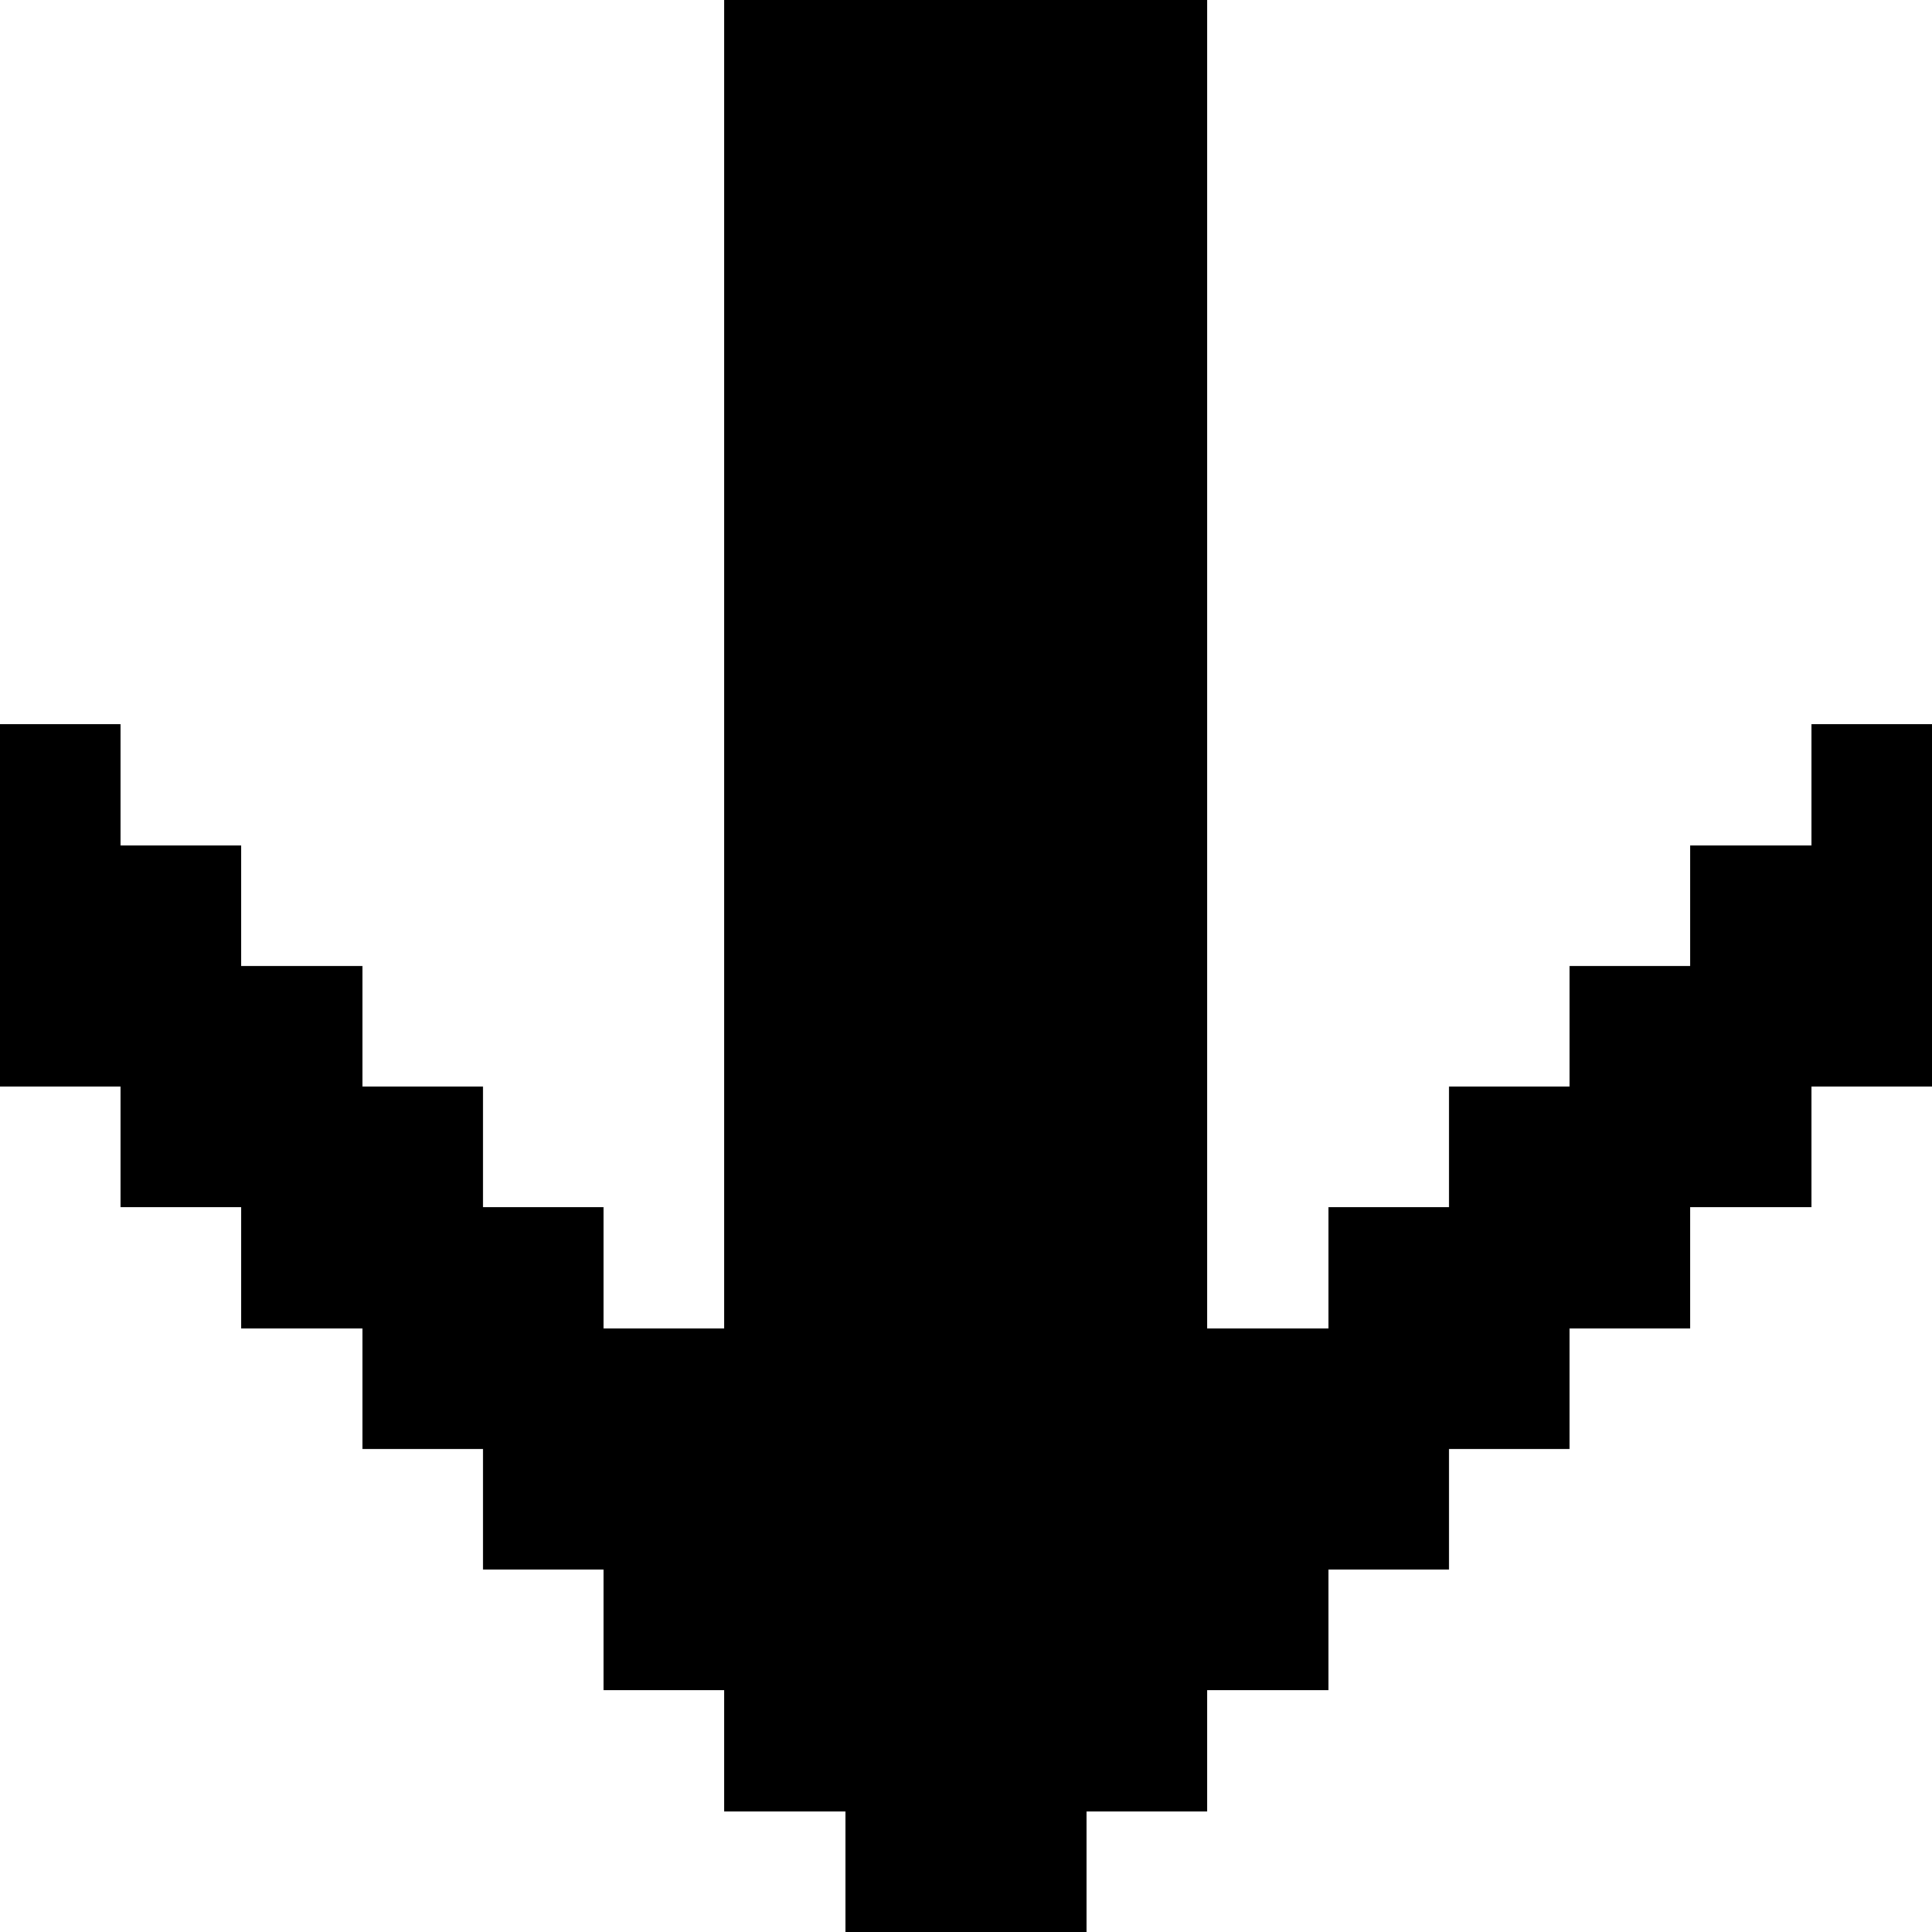
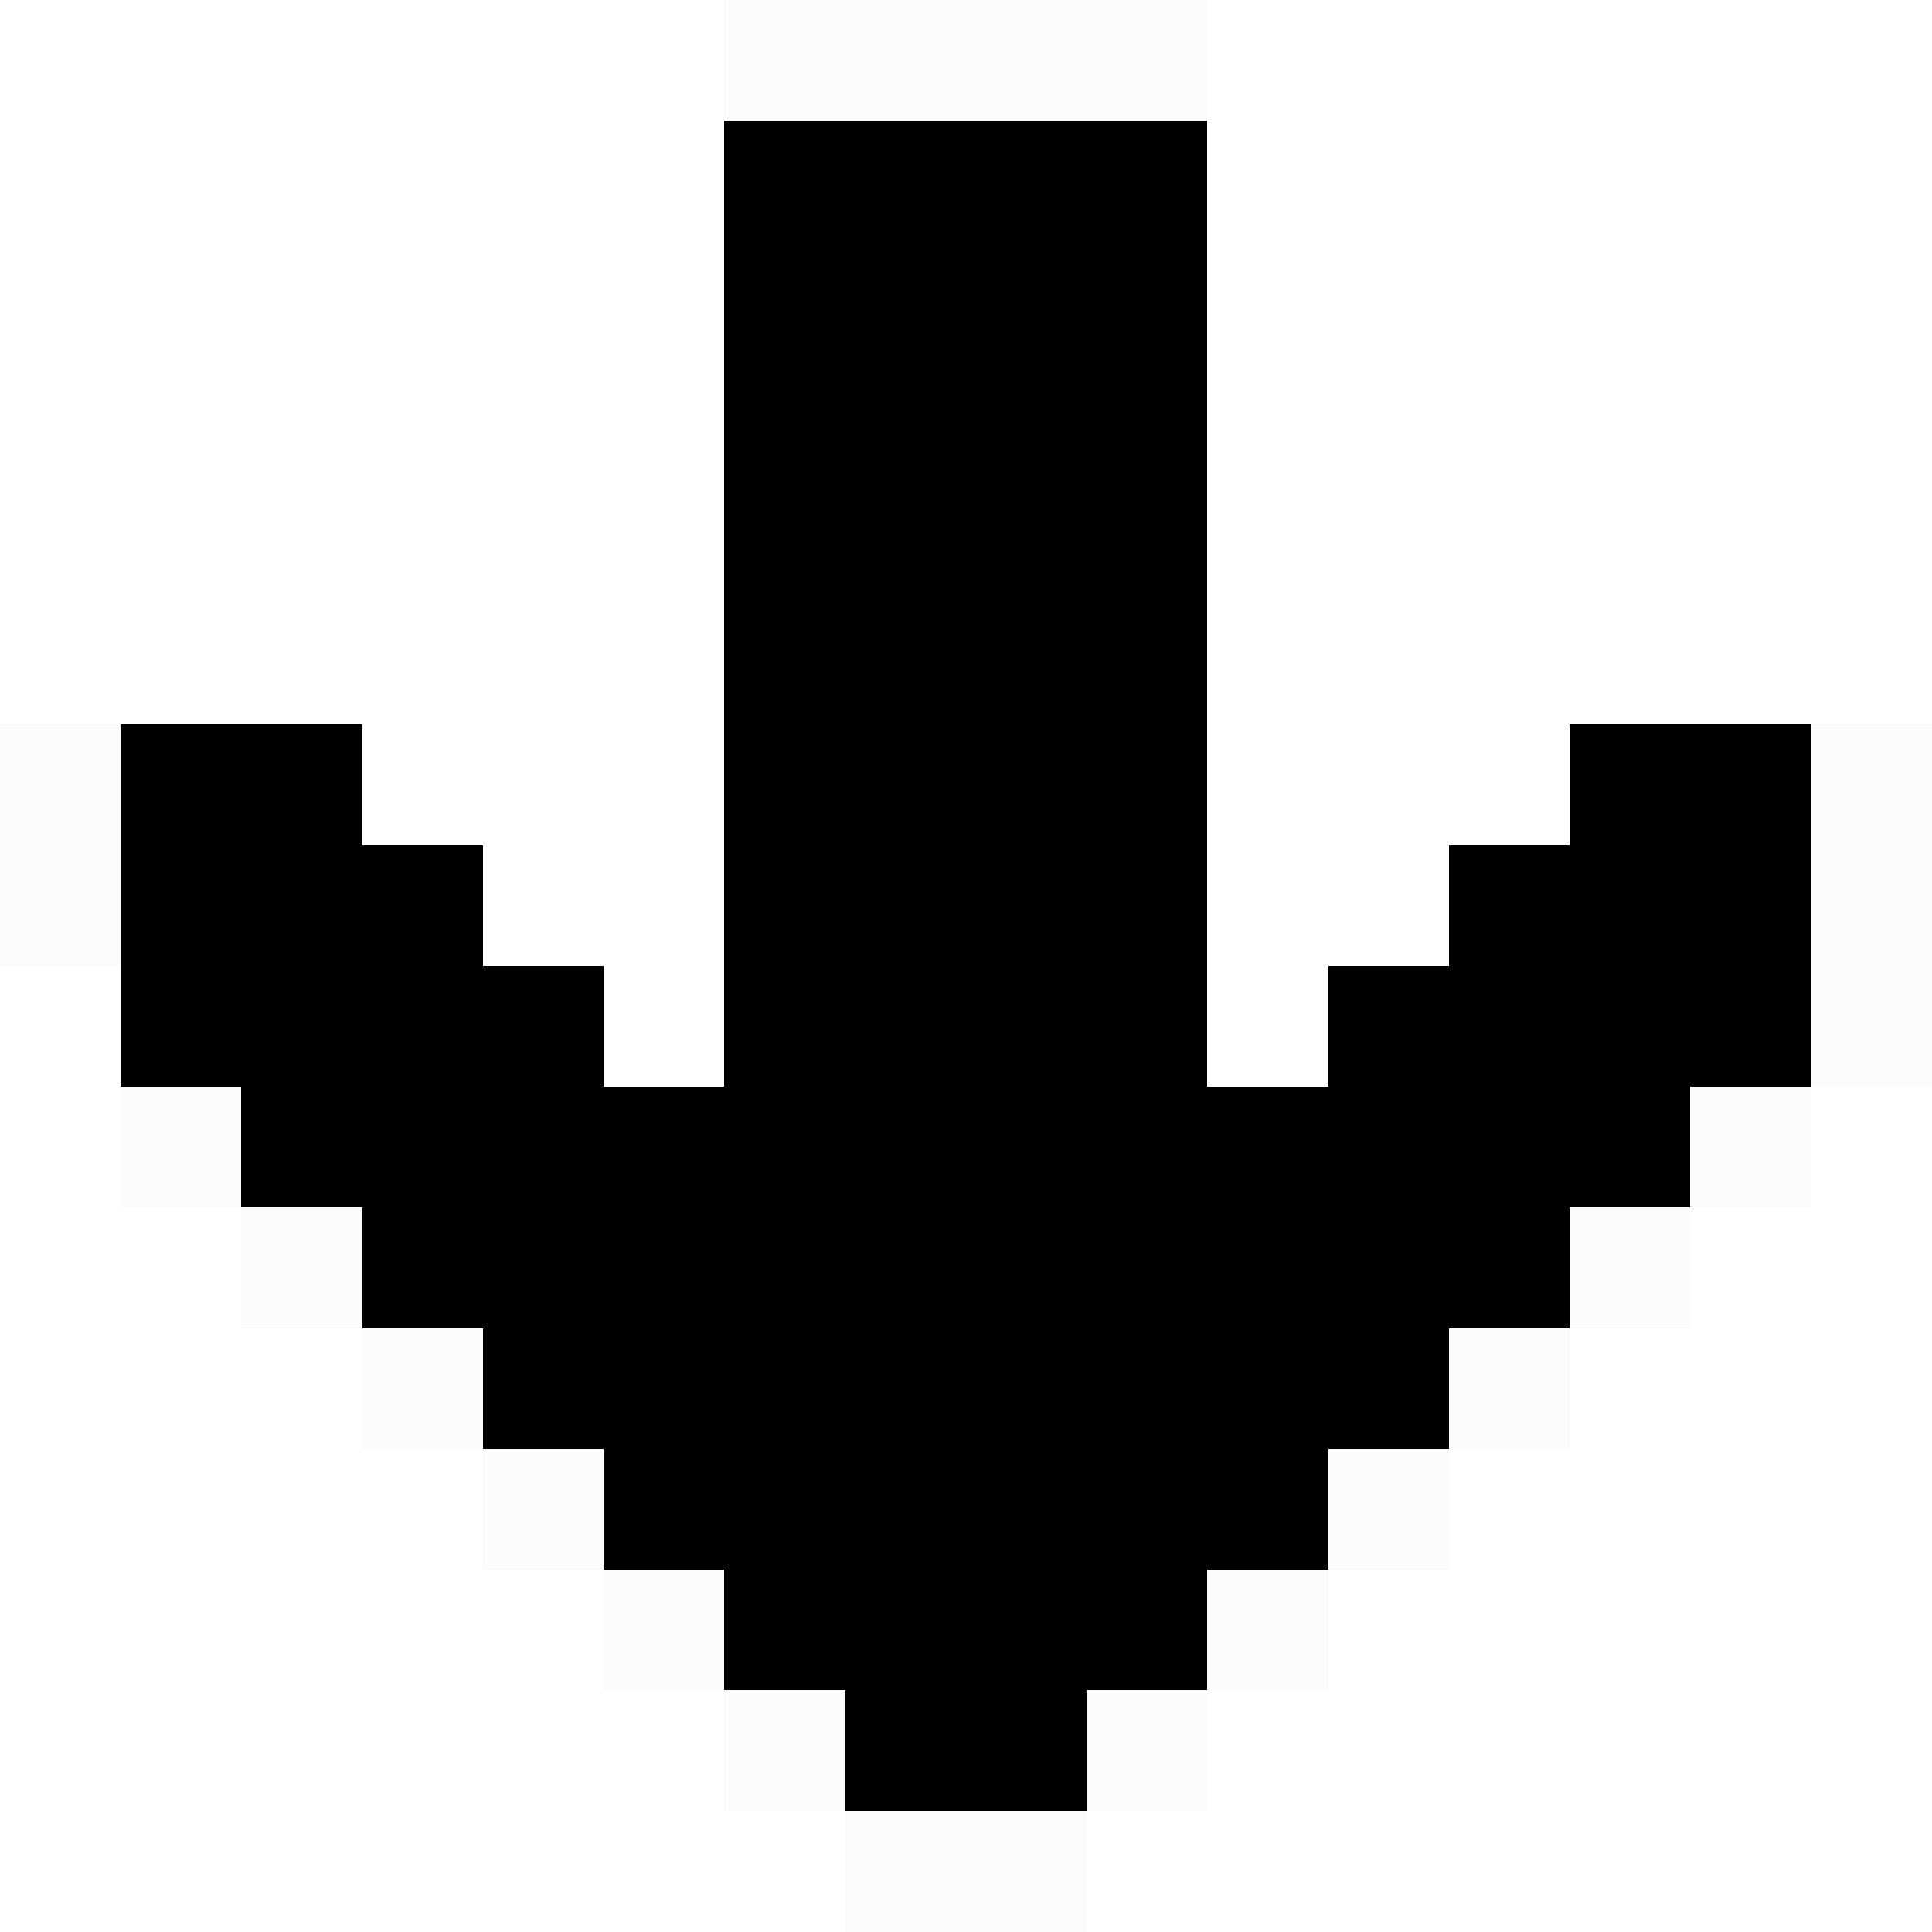
<svg xmlns="http://www.w3.org/2000/svg" version="1.1" width="16" height="16" shape-rendering="crispEdges">
-   <rect x="6" y="0" width="1" height="1" fill="#000000" />
-   <rect x="7" y="0" width="1" height="1" fill="#000000" />
-   <rect x="8" y="0" width="1" height="1" fill="#000000" />
-   <rect x="9" y="0" width="1" height="1" fill="#000000" />
+   <rect x="6" y="0" width="1" height="1" fill="#000000" opacity="0.016" />
+   <rect x="7" y="0" width="1" height="1" fill="#000000" opacity="0.016" />
+   <rect x="8" y="0" width="1" height="1" fill="#000000" opacity="0.016" />
+   <rect x="9" y="0" width="1" height="1" fill="#000000" opacity="0.016" />
  <rect x="6" y="1" width="1" height="1" fill="#000000" />
  <rect x="7" y="1" width="1" height="1" fill="#000000" />
  <rect x="8" y="1" width="1" height="1" fill="#000000" />
  <rect x="9" y="1" width="1" height="1" fill="#000000" />
  <rect x="6" y="2" width="1" height="1" fill="#000000" />
  <rect x="7" y="2" width="1" height="1" fill="#000000" />
  <rect x="8" y="2" width="1" height="1" fill="#000000" />
  <rect x="9" y="2" width="1" height="1" fill="#000000" />
  <rect x="6" y="3" width="1" height="1" fill="#000000" />
  <rect x="7" y="3" width="1" height="1" fill="#000000" />
  <rect x="8" y="3" width="1" height="1" fill="#000000" />
  <rect x="9" y="3" width="1" height="1" fill="#000000" />
  <rect x="6" y="4" width="1" height="1" fill="#000000" />
  <rect x="7" y="4" width="1" height="1" fill="#000000" />
  <rect x="8" y="4" width="1" height="1" fill="#000000" />
  <rect x="9" y="4" width="1" height="1" fill="#000000" />
  <rect x="6" y="5" width="1" height="1" fill="#000000" />
  <rect x="7" y="5" width="1" height="1" fill="#000000" />
  <rect x="8" y="5" width="1" height="1" fill="#000000" />
  <rect x="9" y="5" width="1" height="1" fill="#000000" />
-   <rect x="0" y="6" width="1" height="1" fill="#000000" />
+   <rect x="0" y="6" width="1" height="1" fill="#000000" opacity="0.016" />
+   <rect x="1" y="6" width="1" height="1" fill="#000000" />
+   <rect x="2" y="6" width="1" height="1" fill="#000000" />
  <rect x="6" y="6" width="1" height="1" fill="#000000" />
  <rect x="7" y="6" width="1" height="1" fill="#000000" />
  <rect x="8" y="6" width="1" height="1" fill="#000000" />
  <rect x="9" y="6" width="1" height="1" fill="#000000" />
-   <rect x="15" y="6" width="1" height="1" fill="#000000" />
-   <rect x="0" y="7" width="1" height="1" fill="#000000" />
+   <rect x="13" y="6" width="1" height="1" fill="#000000" />
+   <rect x="14" y="6" width="1" height="1" fill="#000000" />
+   <rect x="15" y="6" width="1" height="1" fill="#000000" opacity="0.016" />
+   <rect x="0" y="7" width="1" height="1" fill="#000000" opacity="0.016" />
  <rect x="1" y="7" width="1" height="1" fill="#000000" />
+   <rect x="2" y="7" width="1" height="1" fill="#000000" />
+   <rect x="3" y="7" width="1" height="1" fill="#000000" />
  <rect x="6" y="7" width="1" height="1" fill="#000000" />
  <rect x="7" y="7" width="1" height="1" fill="#000000" />
  <rect x="8" y="7" width="1" height="1" fill="#000000" />
  <rect x="9" y="7" width="1" height="1" fill="#000000" />
+   <rect x="12" y="7" width="1" height="1" fill="#000000" />
+   <rect x="13" y="7" width="1" height="1" fill="#000000" />
  <rect x="14" y="7" width="1" height="1" fill="#000000" />
-   <rect x="15" y="7" width="1" height="1" fill="#000000" />
-   <rect x="0" y="8" width="1" height="1" fill="#000000" />
+   <rect x="15" y="7" width="1" height="1" fill="#000000" opacity="0.016" />
  <rect x="1" y="8" width="1" height="1" fill="#000000" />
  <rect x="2" y="8" width="1" height="1" fill="#000000" />
+   <rect x="3" y="8" width="1" height="1" fill="#000000" />
+   <rect x="4" y="8" width="1" height="1" fill="#000000" />
  <rect x="6" y="8" width="1" height="1" fill="#000000" />
  <rect x="7" y="8" width="1" height="1" fill="#000000" />
  <rect x="8" y="8" width="1" height="1" fill="#000000" />
  <rect x="9" y="8" width="1" height="1" fill="#000000" />
+   <rect x="11" y="8" width="1" height="1" fill="#000000" />
+   <rect x="12" y="8" width="1" height="1" fill="#000000" />
  <rect x="13" y="8" width="1" height="1" fill="#000000" />
  <rect x="14" y="8" width="1" height="1" fill="#000000" />
-   <rect x="15" y="8" width="1" height="1" fill="#000000" />
-   <rect x="1" y="9" width="1" height="1" fill="#000000" />
+   <rect x="15" y="8" width="1" height="1" fill="#000000" opacity="0.016" />
+   <rect x="1" y="9" width="1" height="1" fill="#000000" opacity="0.016" />
  <rect x="2" y="9" width="1" height="1" fill="#000000" />
  <rect x="3" y="9" width="1" height="1" fill="#000000" />
+   <rect x="4" y="9" width="1" height="1" fill="#000000" />
+   <rect x="5" y="9" width="1" height="1" fill="#000000" />
  <rect x="6" y="9" width="1" height="1" fill="#000000" />
  <rect x="7" y="9" width="1" height="1" fill="#000000" />
  <rect x="8" y="9" width="1" height="1" fill="#000000" />
  <rect x="9" y="9" width="1" height="1" fill="#000000" />
+   <rect x="10" y="9" width="1" height="1" fill="#000000" />
+   <rect x="11" y="9" width="1" height="1" fill="#000000" />
  <rect x="12" y="9" width="1" height="1" fill="#000000" />
  <rect x="13" y="9" width="1" height="1" fill="#000000" />
-   <rect x="14" y="9" width="1" height="1" fill="#000000" />
-   <rect x="2" y="10" width="1" height="1" fill="#000000" />
+   <rect x="14" y="9" width="1" height="1" fill="#000000" opacity="0.016" />
+   <rect x="2" y="10" width="1" height="1" fill="#000000" opacity="0.016" />
  <rect x="3" y="10" width="1" height="1" fill="#000000" />
  <rect x="4" y="10" width="1" height="1" fill="#000000" />
+   <rect x="5" y="10" width="1" height="1" fill="#000000" />
  <rect x="6" y="10" width="1" height="1" fill="#000000" />
  <rect x="7" y="10" width="1" height="1" fill="#000000" />
  <rect x="8" y="10" width="1" height="1" fill="#000000" />
  <rect x="9" y="10" width="1" height="1" fill="#000000" />
+   <rect x="10" y="10" width="1" height="1" fill="#000000" />
  <rect x="11" y="10" width="1" height="1" fill="#000000" />
  <rect x="12" y="10" width="1" height="1" fill="#000000" />
-   <rect x="13" y="10" width="1" height="1" fill="#000000" />
-   <rect x="3" y="11" width="1" height="1" fill="#000000" />
+   <rect x="13" y="10" width="1" height="1" fill="#000000" opacity="0.016" />
+   <rect x="3" y="11" width="1" height="1" fill="#000000" opacity="0.016" />
  <rect x="4" y="11" width="1" height="1" fill="#000000" />
  <rect x="5" y="11" width="1" height="1" fill="#000000" />
  <rect x="6" y="11" width="1" height="1" fill="#000000" />
  <rect x="7" y="11" width="1" height="1" fill="#000000" />
  <rect x="8" y="11" width="1" height="1" fill="#000000" />
  <rect x="9" y="11" width="1" height="1" fill="#000000" />
  <rect x="10" y="11" width="1" height="1" fill="#000000" />
  <rect x="11" y="11" width="1" height="1" fill="#000000" />
-   <rect x="12" y="11" width="1" height="1" fill="#000000" />
-   <rect x="4" y="12" width="1" height="1" fill="#000000" />
+   <rect x="12" y="11" width="1" height="1" fill="#000000" opacity="0.016" />
+   <rect x="4" y="12" width="1" height="1" fill="#000000" opacity="0.016" />
  <rect x="5" y="12" width="1" height="1" fill="#000000" />
  <rect x="6" y="12" width="1" height="1" fill="#000000" />
  <rect x="7" y="12" width="1" height="1" fill="#000000" />
  <rect x="8" y="12" width="1" height="1" fill="#000000" />
  <rect x="9" y="12" width="1" height="1" fill="#000000" />
  <rect x="10" y="12" width="1" height="1" fill="#000000" />
-   <rect x="11" y="12" width="1" height="1" fill="#000000" />
-   <rect x="5" y="13" width="1" height="1" fill="#000000" />
+   <rect x="11" y="12" width="1" height="1" fill="#000000" opacity="0.016" />
+   <rect x="5" y="13" width="1" height="1" fill="#000000" opacity="0.016" />
  <rect x="6" y="13" width="1" height="1" fill="#000000" />
  <rect x="7" y="13" width="1" height="1" fill="#000000" />
  <rect x="8" y="13" width="1" height="1" fill="#000000" />
  <rect x="9" y="13" width="1" height="1" fill="#000000" />
-   <rect x="10" y="13" width="1" height="1" fill="#000000" />
-   <rect x="6" y="14" width="1" height="1" fill="#000000" />
+   <rect x="10" y="13" width="1" height="1" fill="#000000" opacity="0.016" />
+   <rect x="6" y="14" width="1" height="1" fill="#000000" opacity="0.016" />
  <rect x="7" y="14" width="1" height="1" fill="#000000" />
  <rect x="8" y="14" width="1" height="1" fill="#000000" />
-   <rect x="9" y="14" width="1" height="1" fill="#000000" />
-   <rect x="7" y="15" width="1" height="1" fill="#000000" />
-   <rect x="8" y="15" width="1" height="1" fill="#000000" />
+   <rect x="9" y="14" width="1" height="1" fill="#000000" opacity="0.016" />
+   <rect x="7" y="15" width="1" height="1" fill="#000000" opacity="0.016" />
+   <rect x="8" y="15" width="1" height="1" fill="#000000" opacity="0.016" />
</svg>
